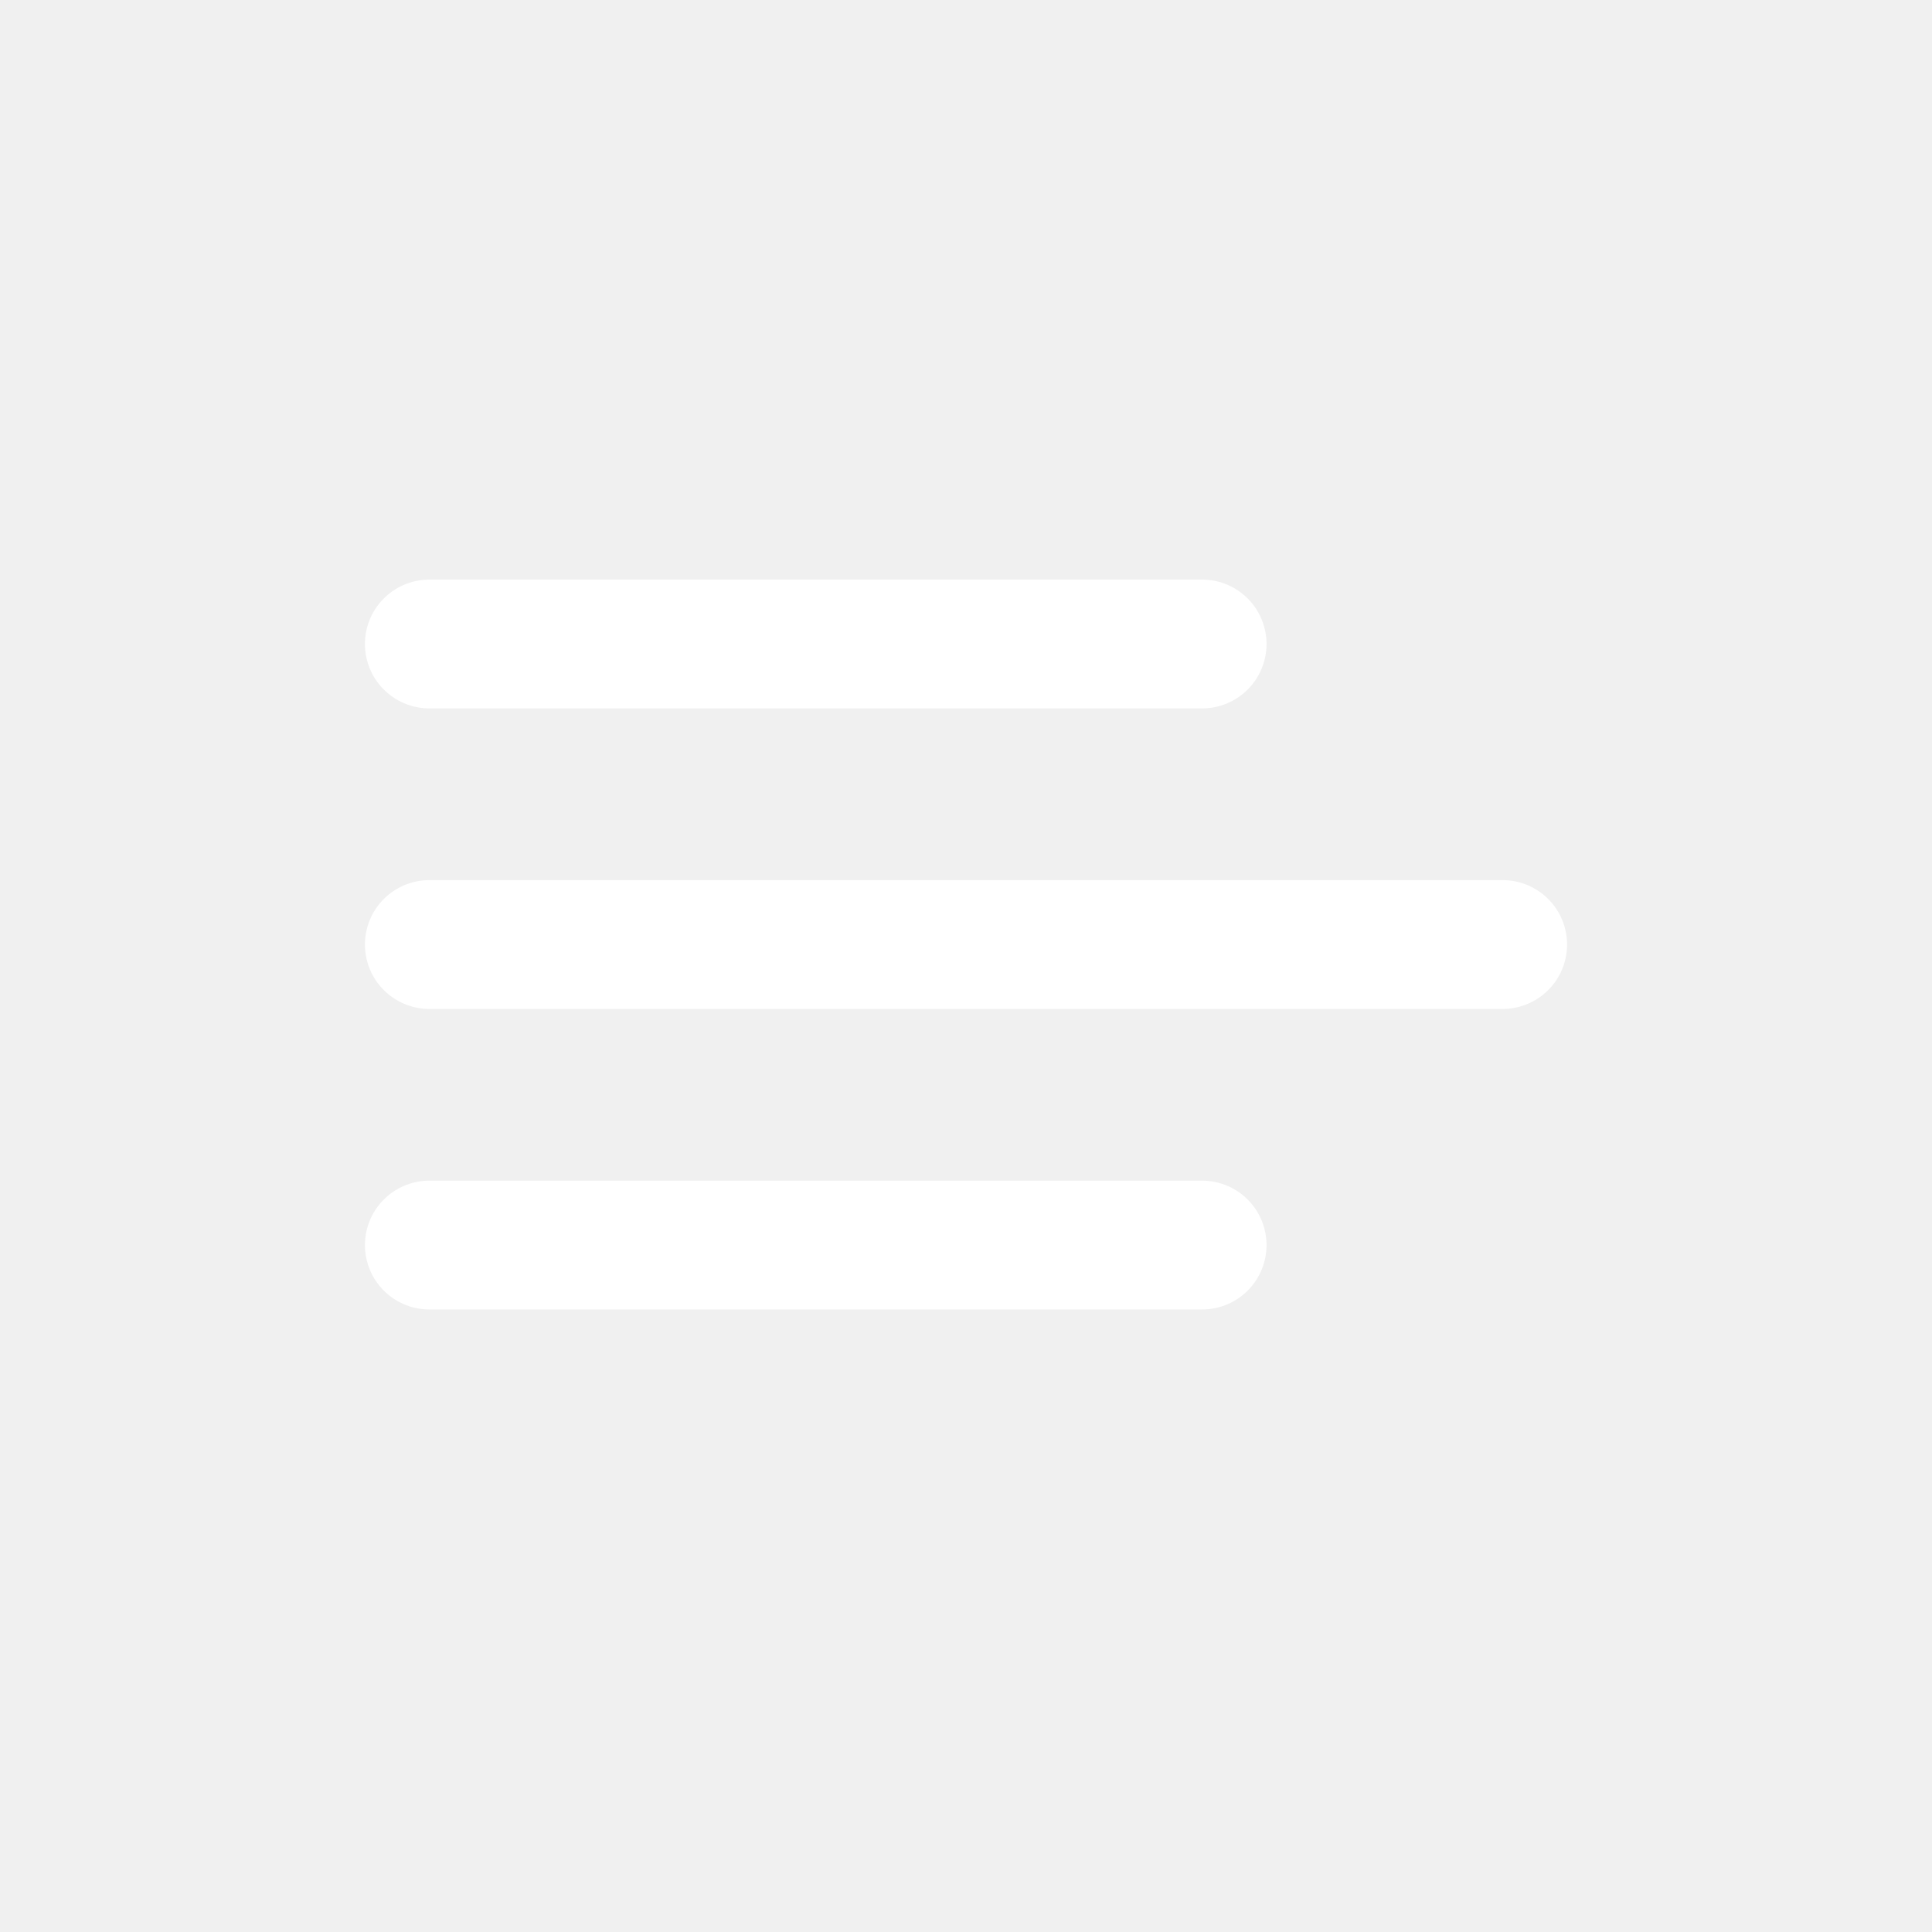
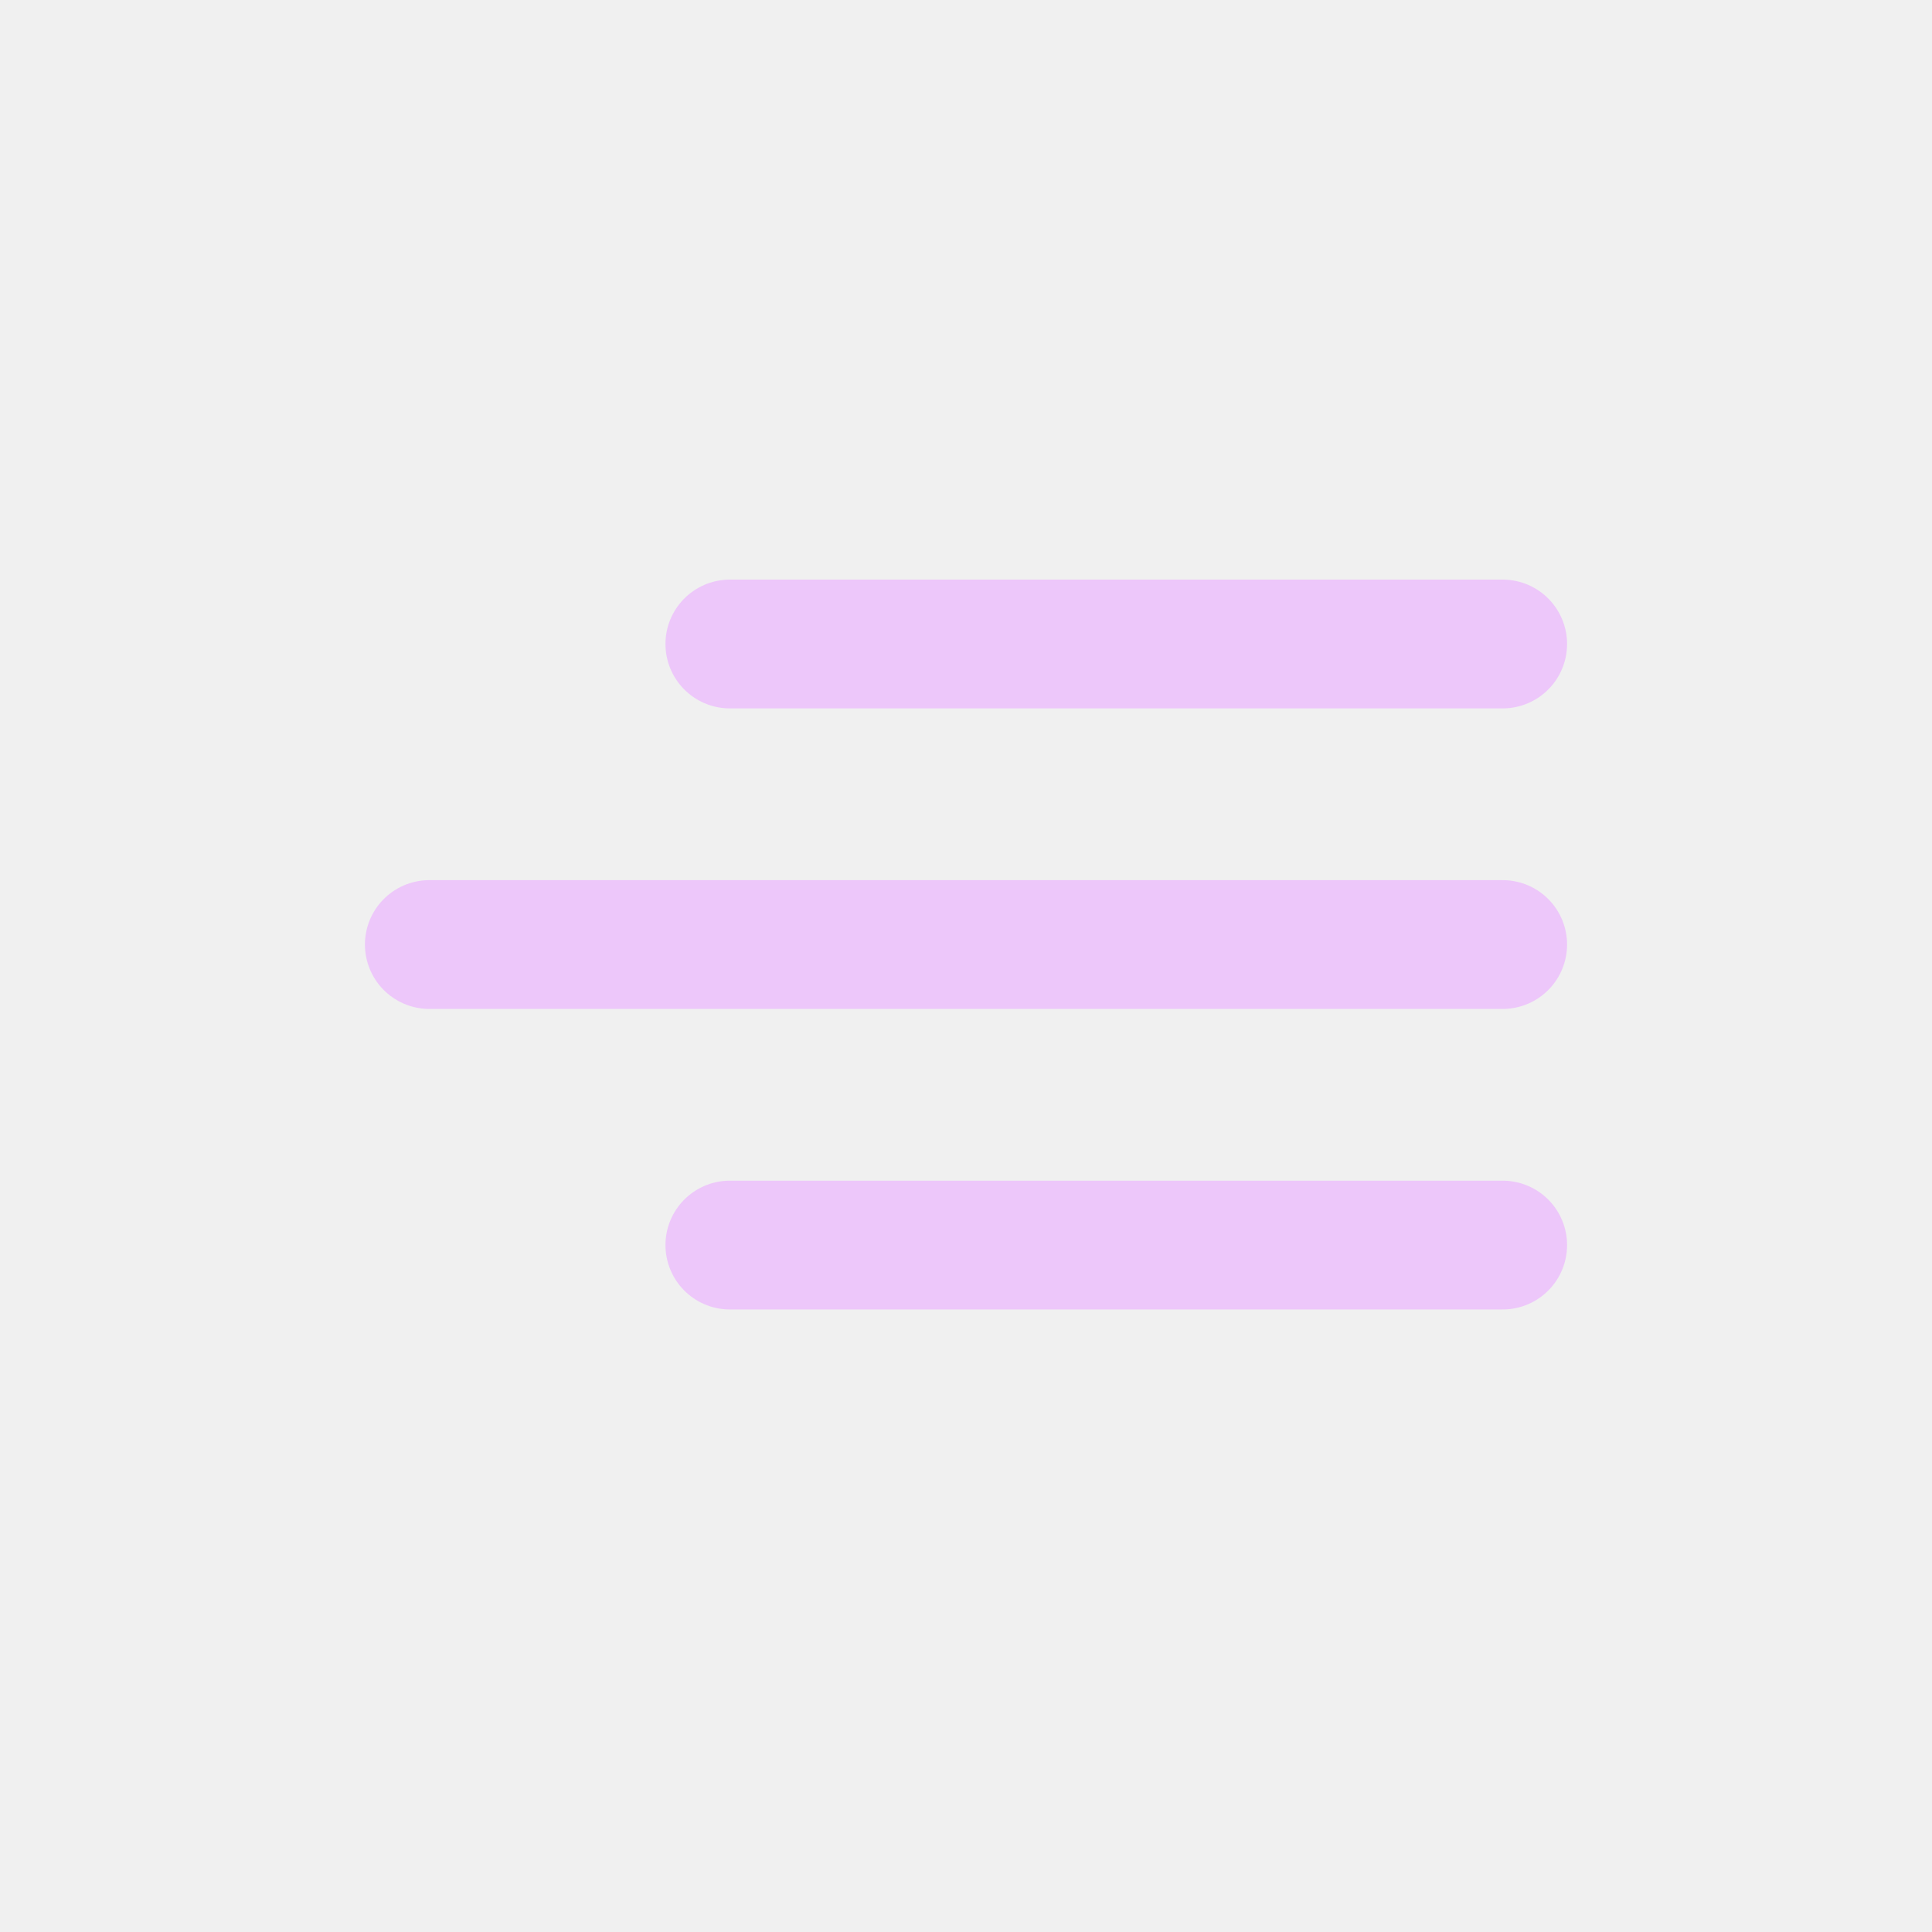
<svg xmlns="http://www.w3.org/2000/svg" width="45" height="45" viewBox="0 0 45 45" fill="none">
-   <path d="M10 22H35" stroke="white" stroke-width="3" stroke-linecap="round" />
-   <path d="M10 15H28" stroke="white" stroke-width="3" stroke-linecap="round" />
-   <path d="M10 29H28" stroke="white" stroke-width="3" stroke-linecap="round" />
+   <path d="M35 22L10 22" stroke="#edc7fa" stroke-width="3" stroke-linecap="round" />
+   <path d="M35 29L17 29" stroke="#edc7fa" stroke-width="3" stroke-linecap="round" />
+   <path d="M35 15L17 15" stroke="#edc7fa" stroke-width="3" stroke-linecap="round" />
</svg>
